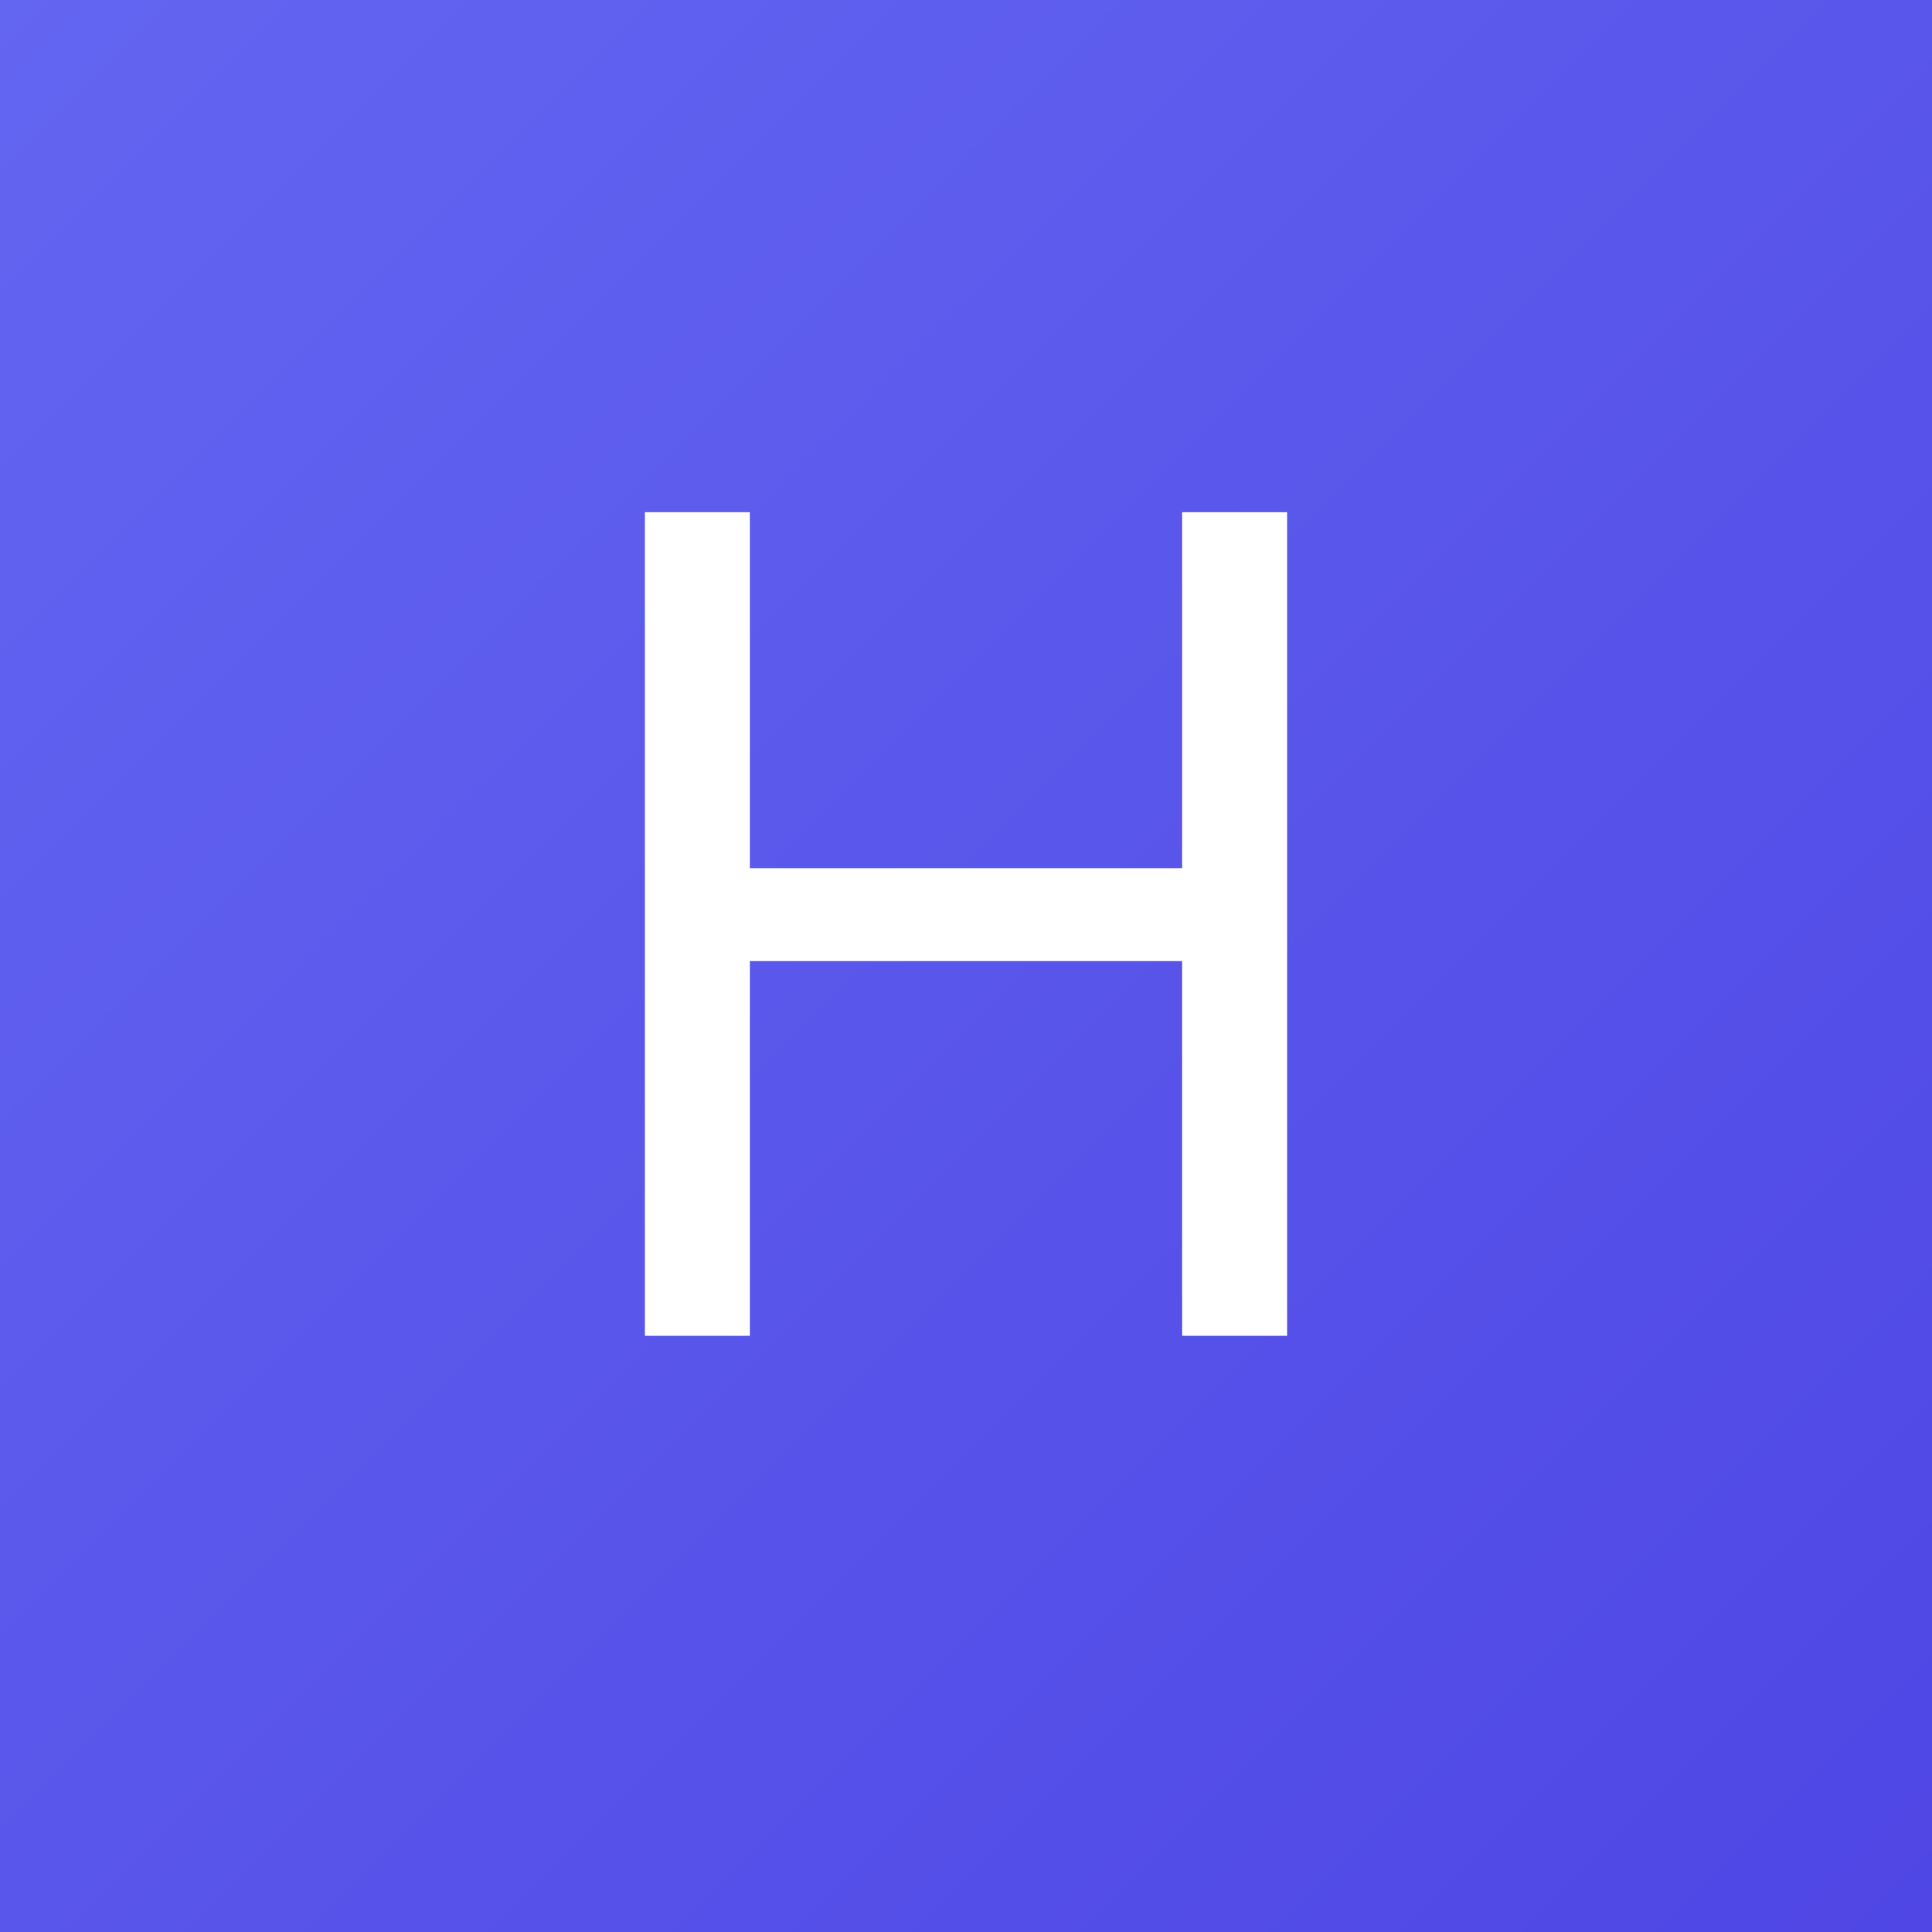
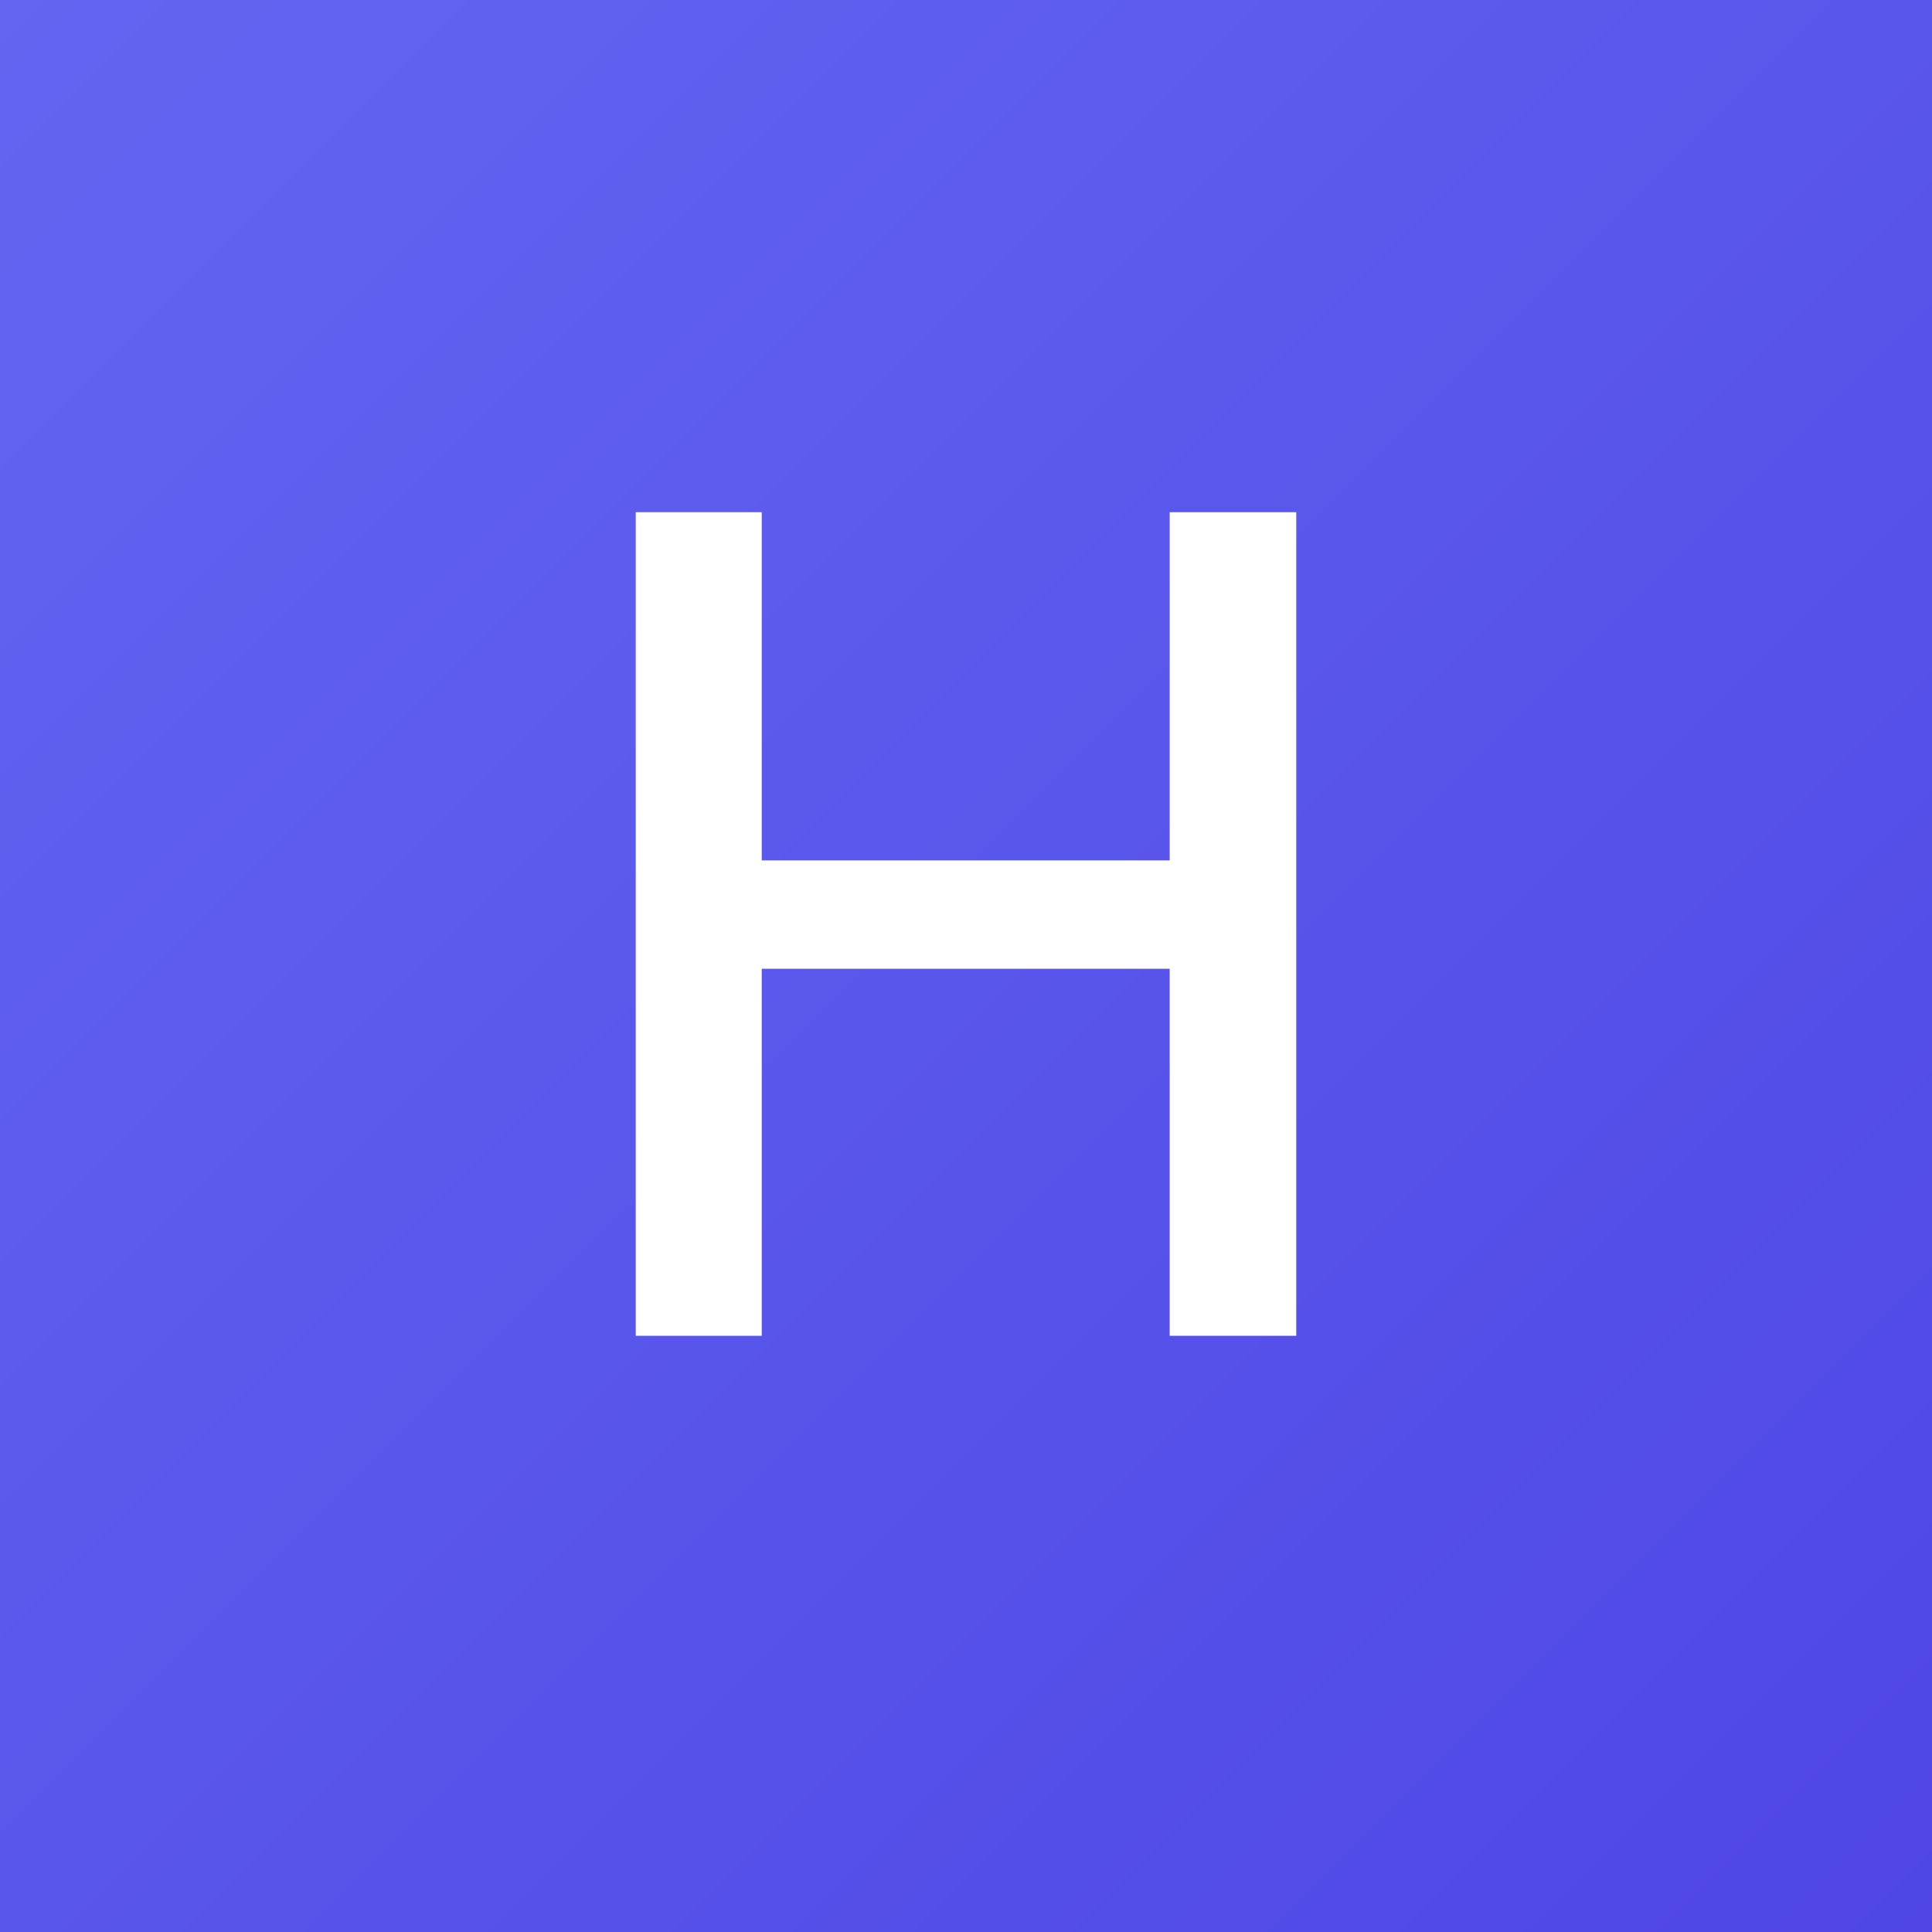
<svg xmlns="http://www.w3.org/2000/svg" viewBox="0 0 512 512">
  <defs>
    <linearGradient id="g" x1="0%" y1="0%" x2="100%" y2="100%">
      <stop offset="0%" stop-color="#6366f1" />
      <stop offset="100%" stop-color="#4f46e5" />
    </linearGradient>
  </defs>
  <rect width="512" height="512" fill="url(#g)" />
-   <text x="256" y="354" font-family="system-ui,-apple-system,BlinkMacSystemFont,'Helvetica Neue',sans-serif" font-weight="400" font-size="300" fill="white" text-anchor="middle">H</text>
+   <text x="256" y="354" font-family="system-ui,-apple-system,BlinkMacSystemFont,'Helvetica Neue',sans-serif" font-weight="500" font-size="300" fill="white" text-anchor="middle">H</text>
</svg>
